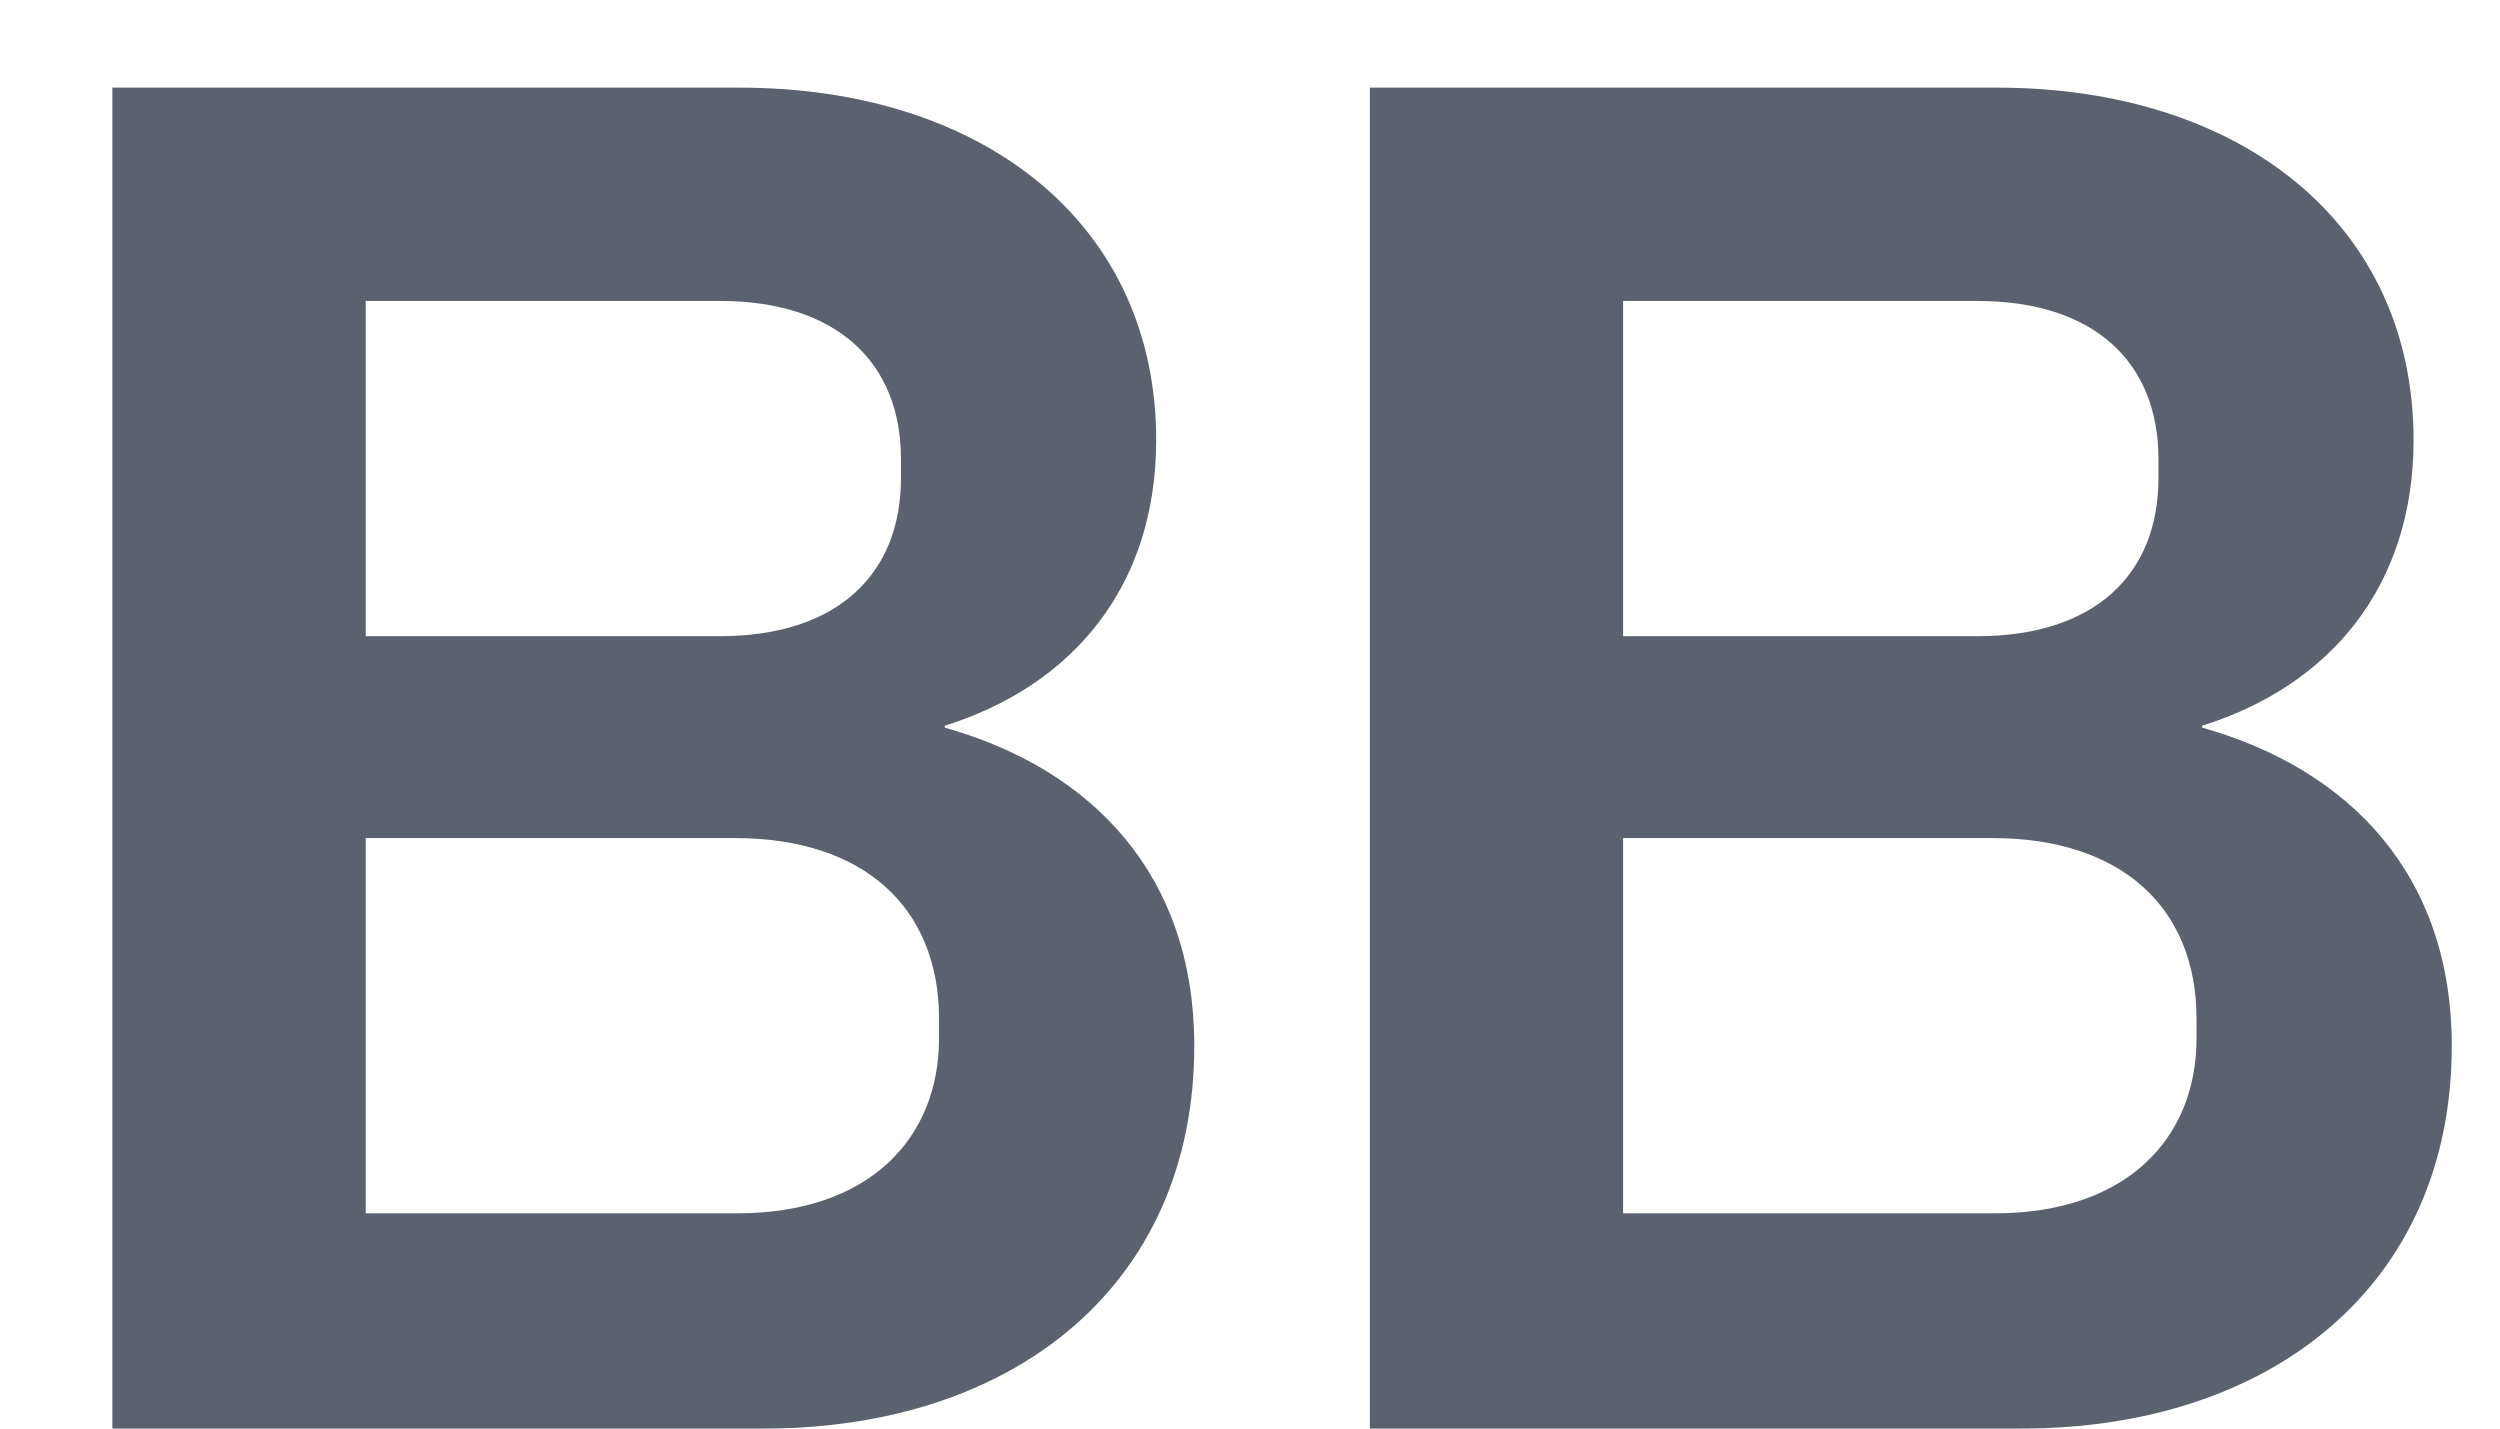
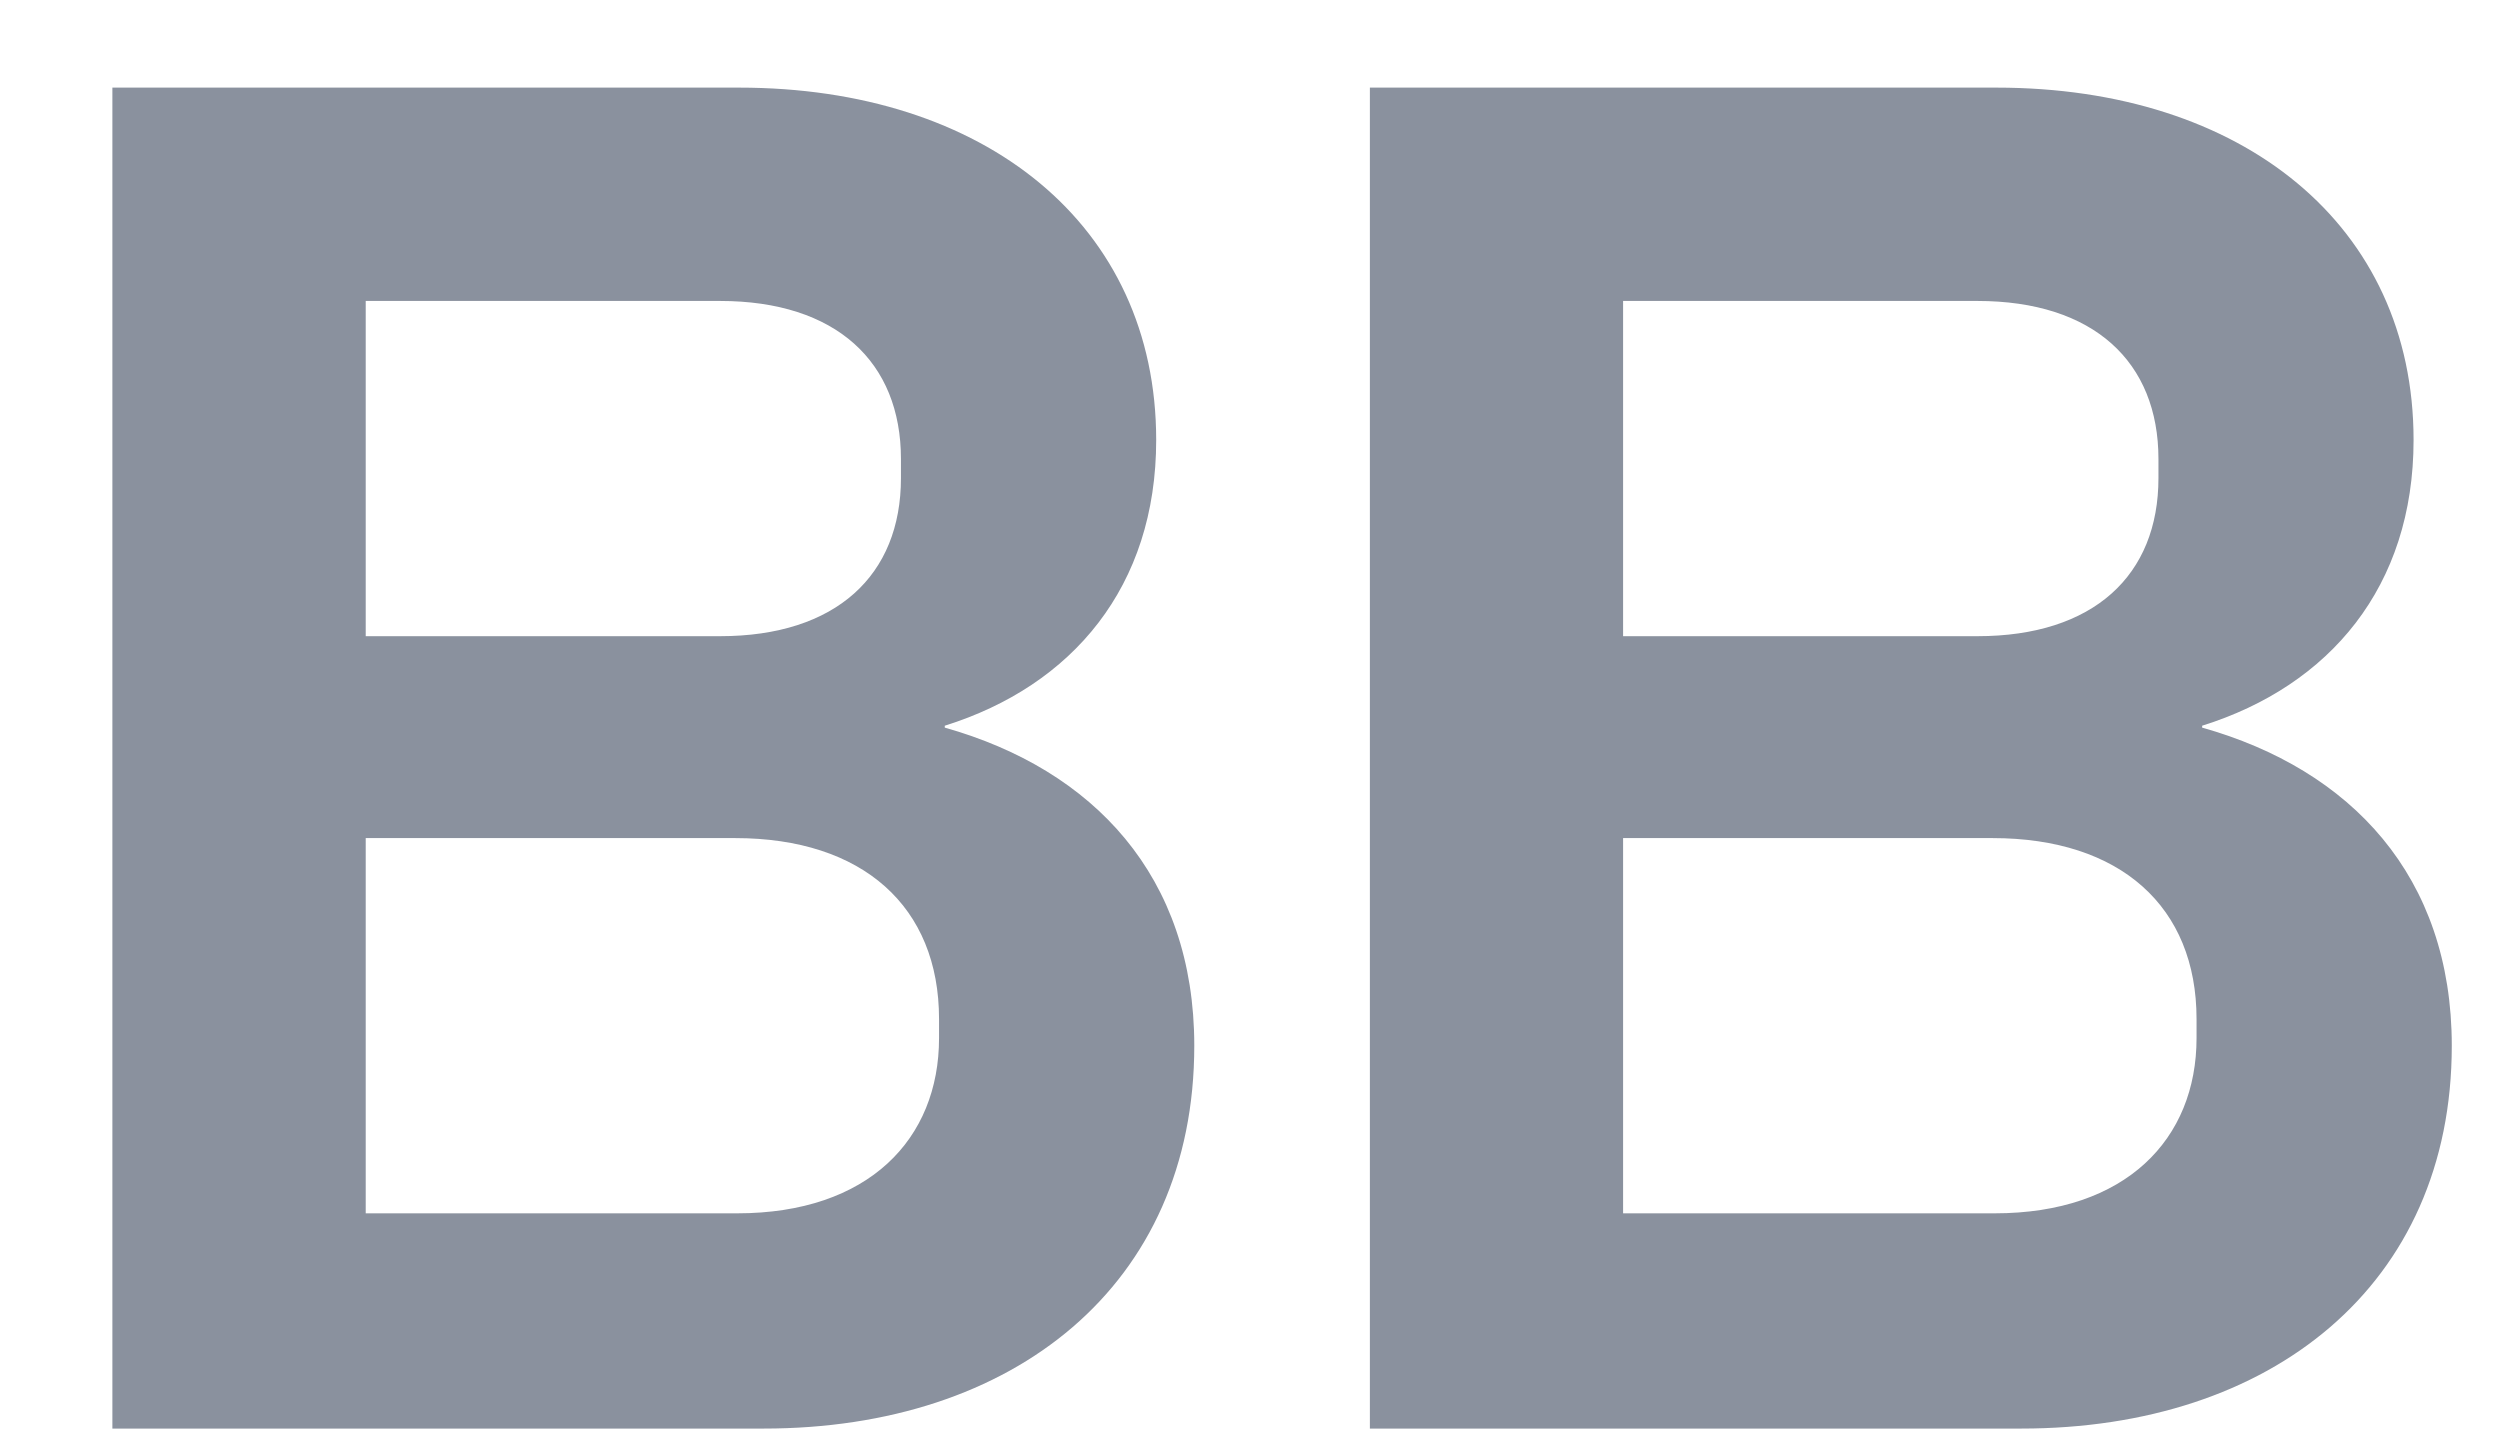
<svg xmlns="http://www.w3.org/2000/svg" width="21" height="12" viewBox="0 0 21 12" fill="none">
-   <path d="M0.944 12V0.736H6.208C8.272 0.736 9.712 1.888 9.712 3.696C9.712 4.928 9.008 5.76 7.936 6.096V6.112C9.184 6.464 10.032 7.36 10.032 8.784C10.032 10.8 8.512 12 6.416 12H0.944ZM7.568 4.016V3.856C7.568 3.04 7.024 2.528 6.048 2.528H3.072V5.344H6.048C7.024 5.344 7.568 4.832 7.568 4.016ZM7.888 8.72V8.56C7.888 7.616 7.248 7.04 6.176 7.04H3.072V10.192H6.192C7.296 10.192 7.888 9.568 7.888 8.72ZM11.507 12V0.736H16.77C18.834 0.736 20.274 1.888 20.274 3.696C20.274 4.928 19.57 5.76 18.498 6.096V6.112C19.747 6.464 20.595 7.36 20.595 8.784C20.595 10.8 19.075 12 16.979 12H11.507ZM18.131 4.016V3.856C18.131 3.04 17.587 2.528 16.61 2.528H13.634V5.344H16.61C17.587 5.344 18.131 4.832 18.131 4.016ZM18.451 8.72V8.56C18.451 7.616 17.811 7.04 16.738 7.04H13.634V10.192H16.755C17.858 10.192 18.451 9.568 18.451 8.72Z" fill="#5B616E" />
+   <path d="M0.944 12V0.736H6.208C8.272 0.736 9.712 1.888 9.712 3.696C9.712 4.928 9.008 5.76 7.936 6.096V6.112C9.184 6.464 10.032 7.36 10.032 8.784C10.032 10.8 8.512 12 6.416 12H0.944ZM7.568 4.016V3.856C7.568 3.04 7.024 2.528 6.048 2.528H3.072V5.344H6.048C7.024 5.344 7.568 4.832 7.568 4.016ZM7.888 8.72V8.56C7.888 7.616 7.248 7.04 6.176 7.04H3.072V10.192H6.192C7.296 10.192 7.888 9.568 7.888 8.72ZM11.507 12V0.736H16.77C18.834 0.736 20.274 1.888 20.274 3.696C20.274 4.928 19.57 5.76 18.498 6.096V6.112C19.747 6.464 20.595 7.36 20.595 8.784C20.595 10.8 19.075 12 16.979 12H11.507ZM18.131 4.016V3.856C18.131 3.04 17.587 2.528 16.61 2.528H13.634V5.344H16.61C17.587 5.344 18.131 4.832 18.131 4.016ZM18.451 8.72V8.56C18.451 7.616 17.811 7.04 16.738 7.04H13.634V10.192H16.755C17.858 10.192 18.451 9.568 18.451 8.72Z" fill="#8A919E" />
</svg>
